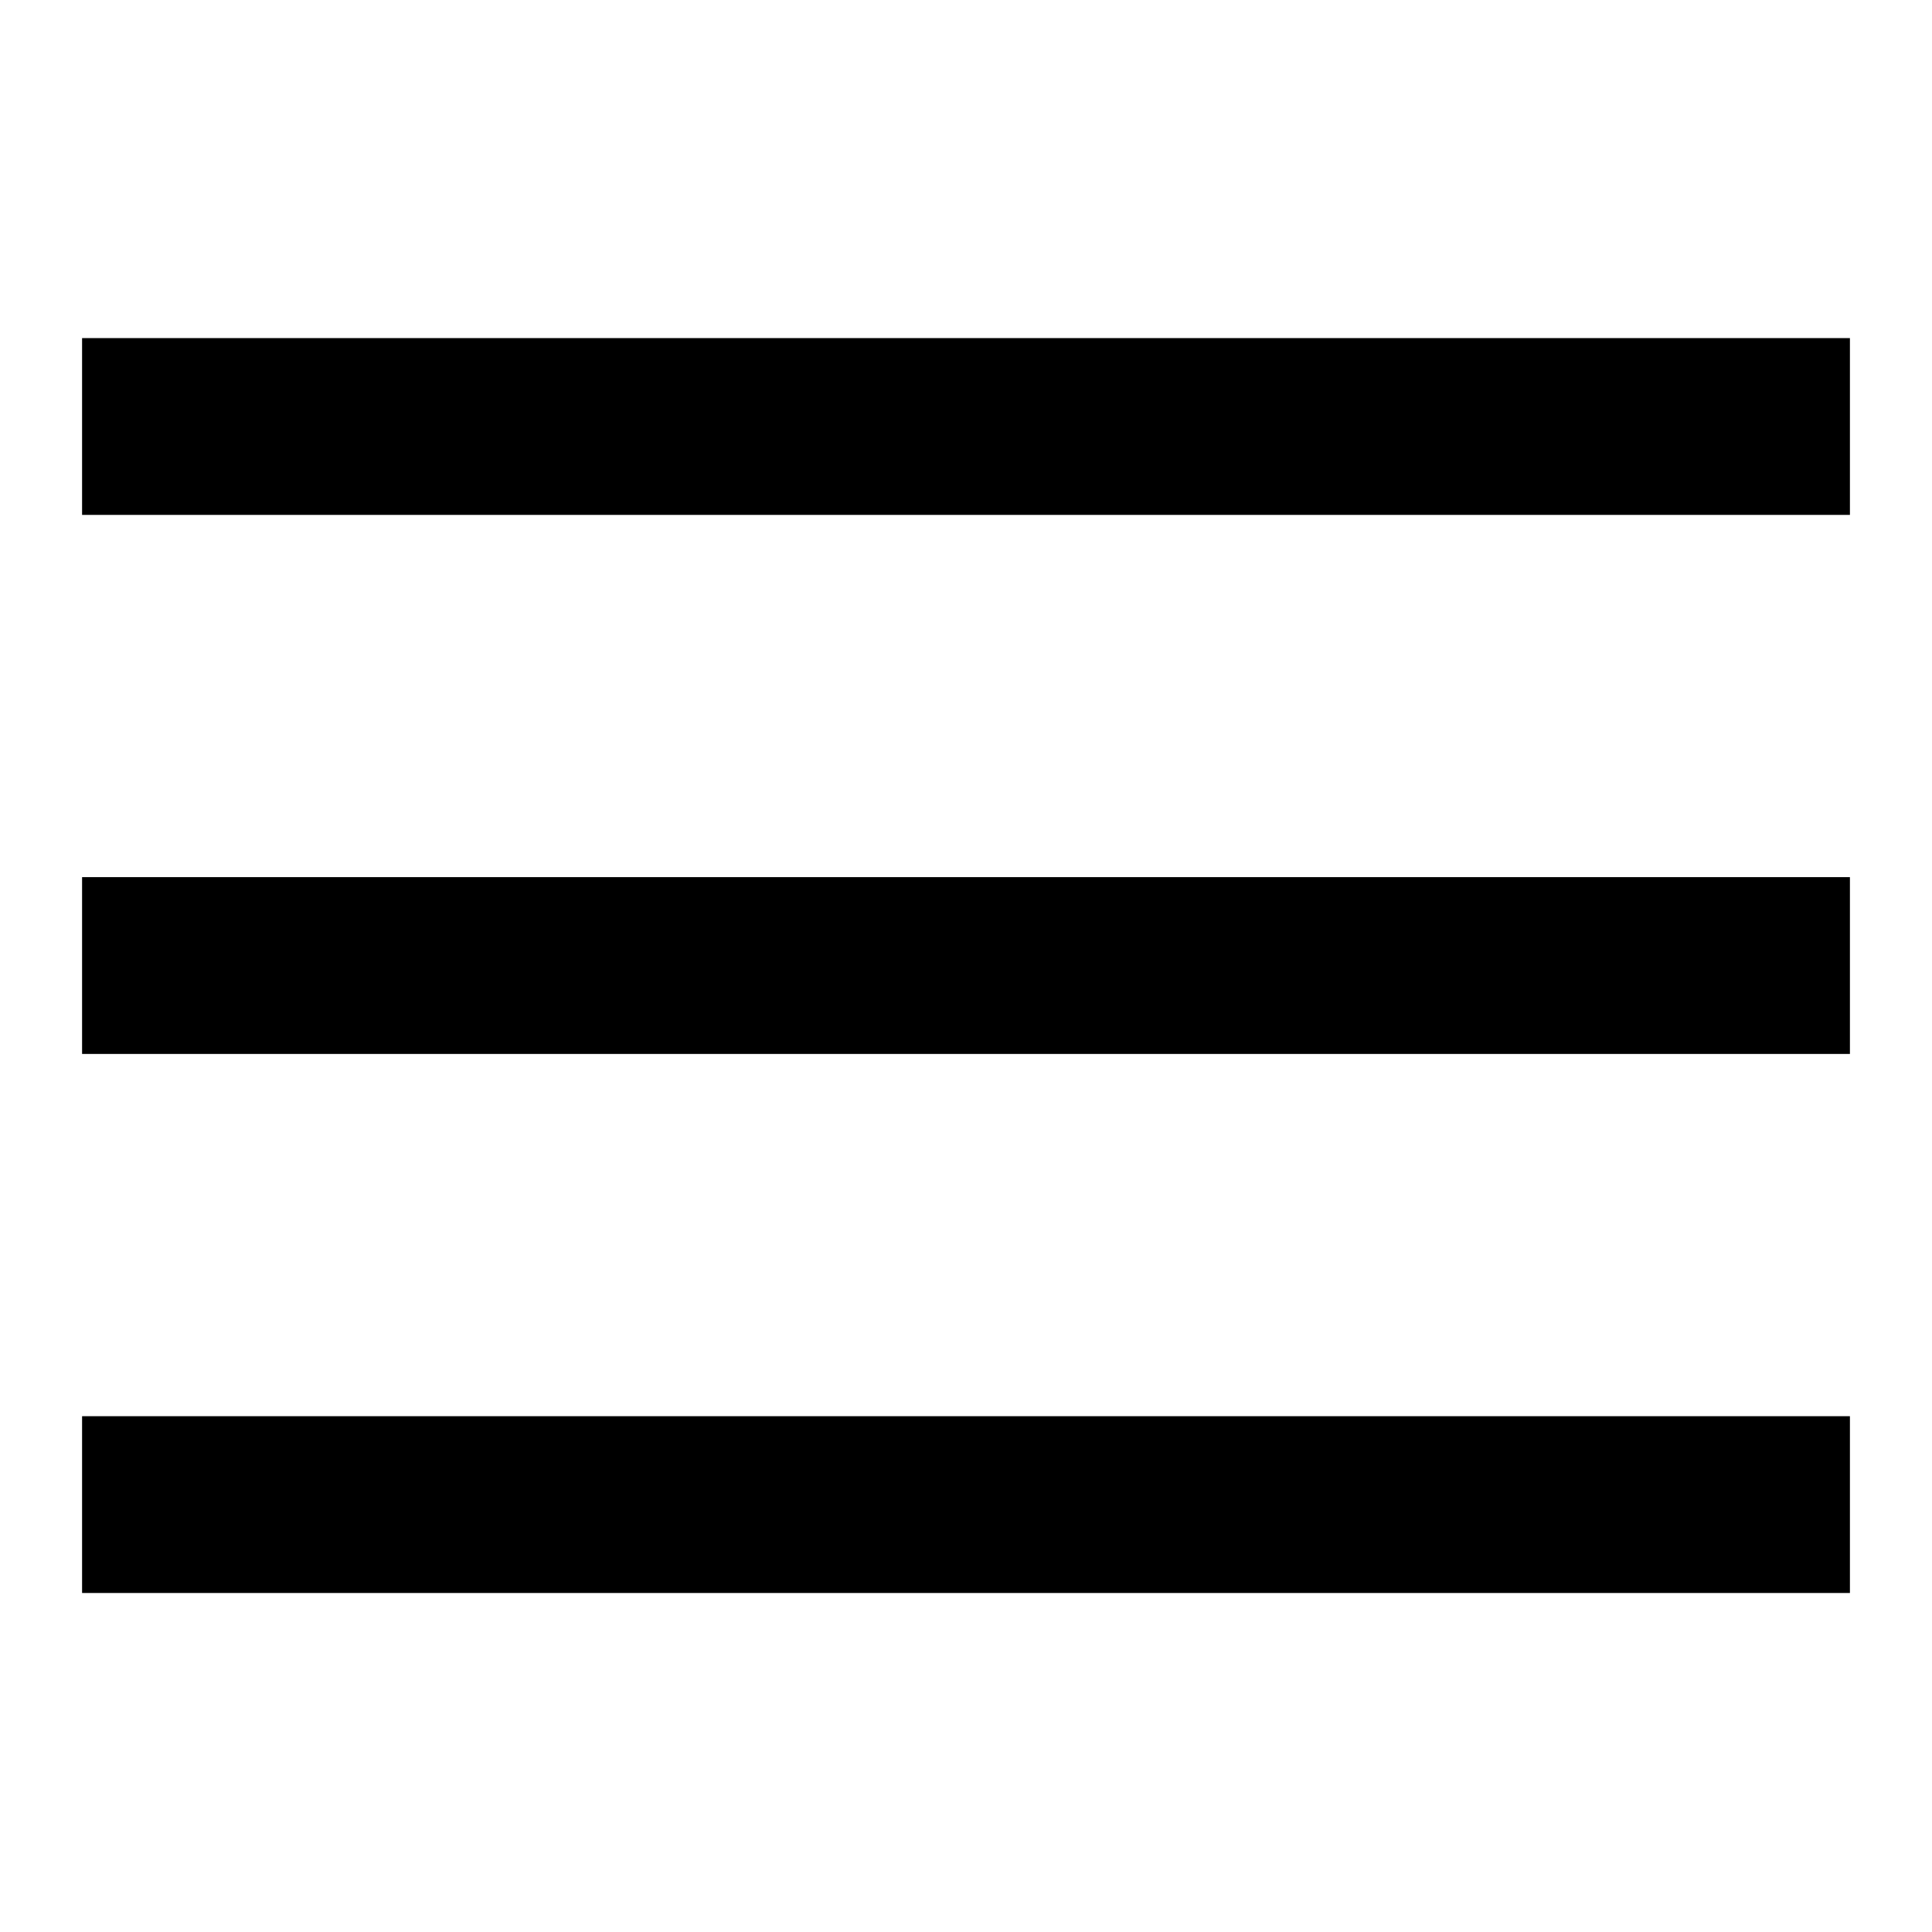
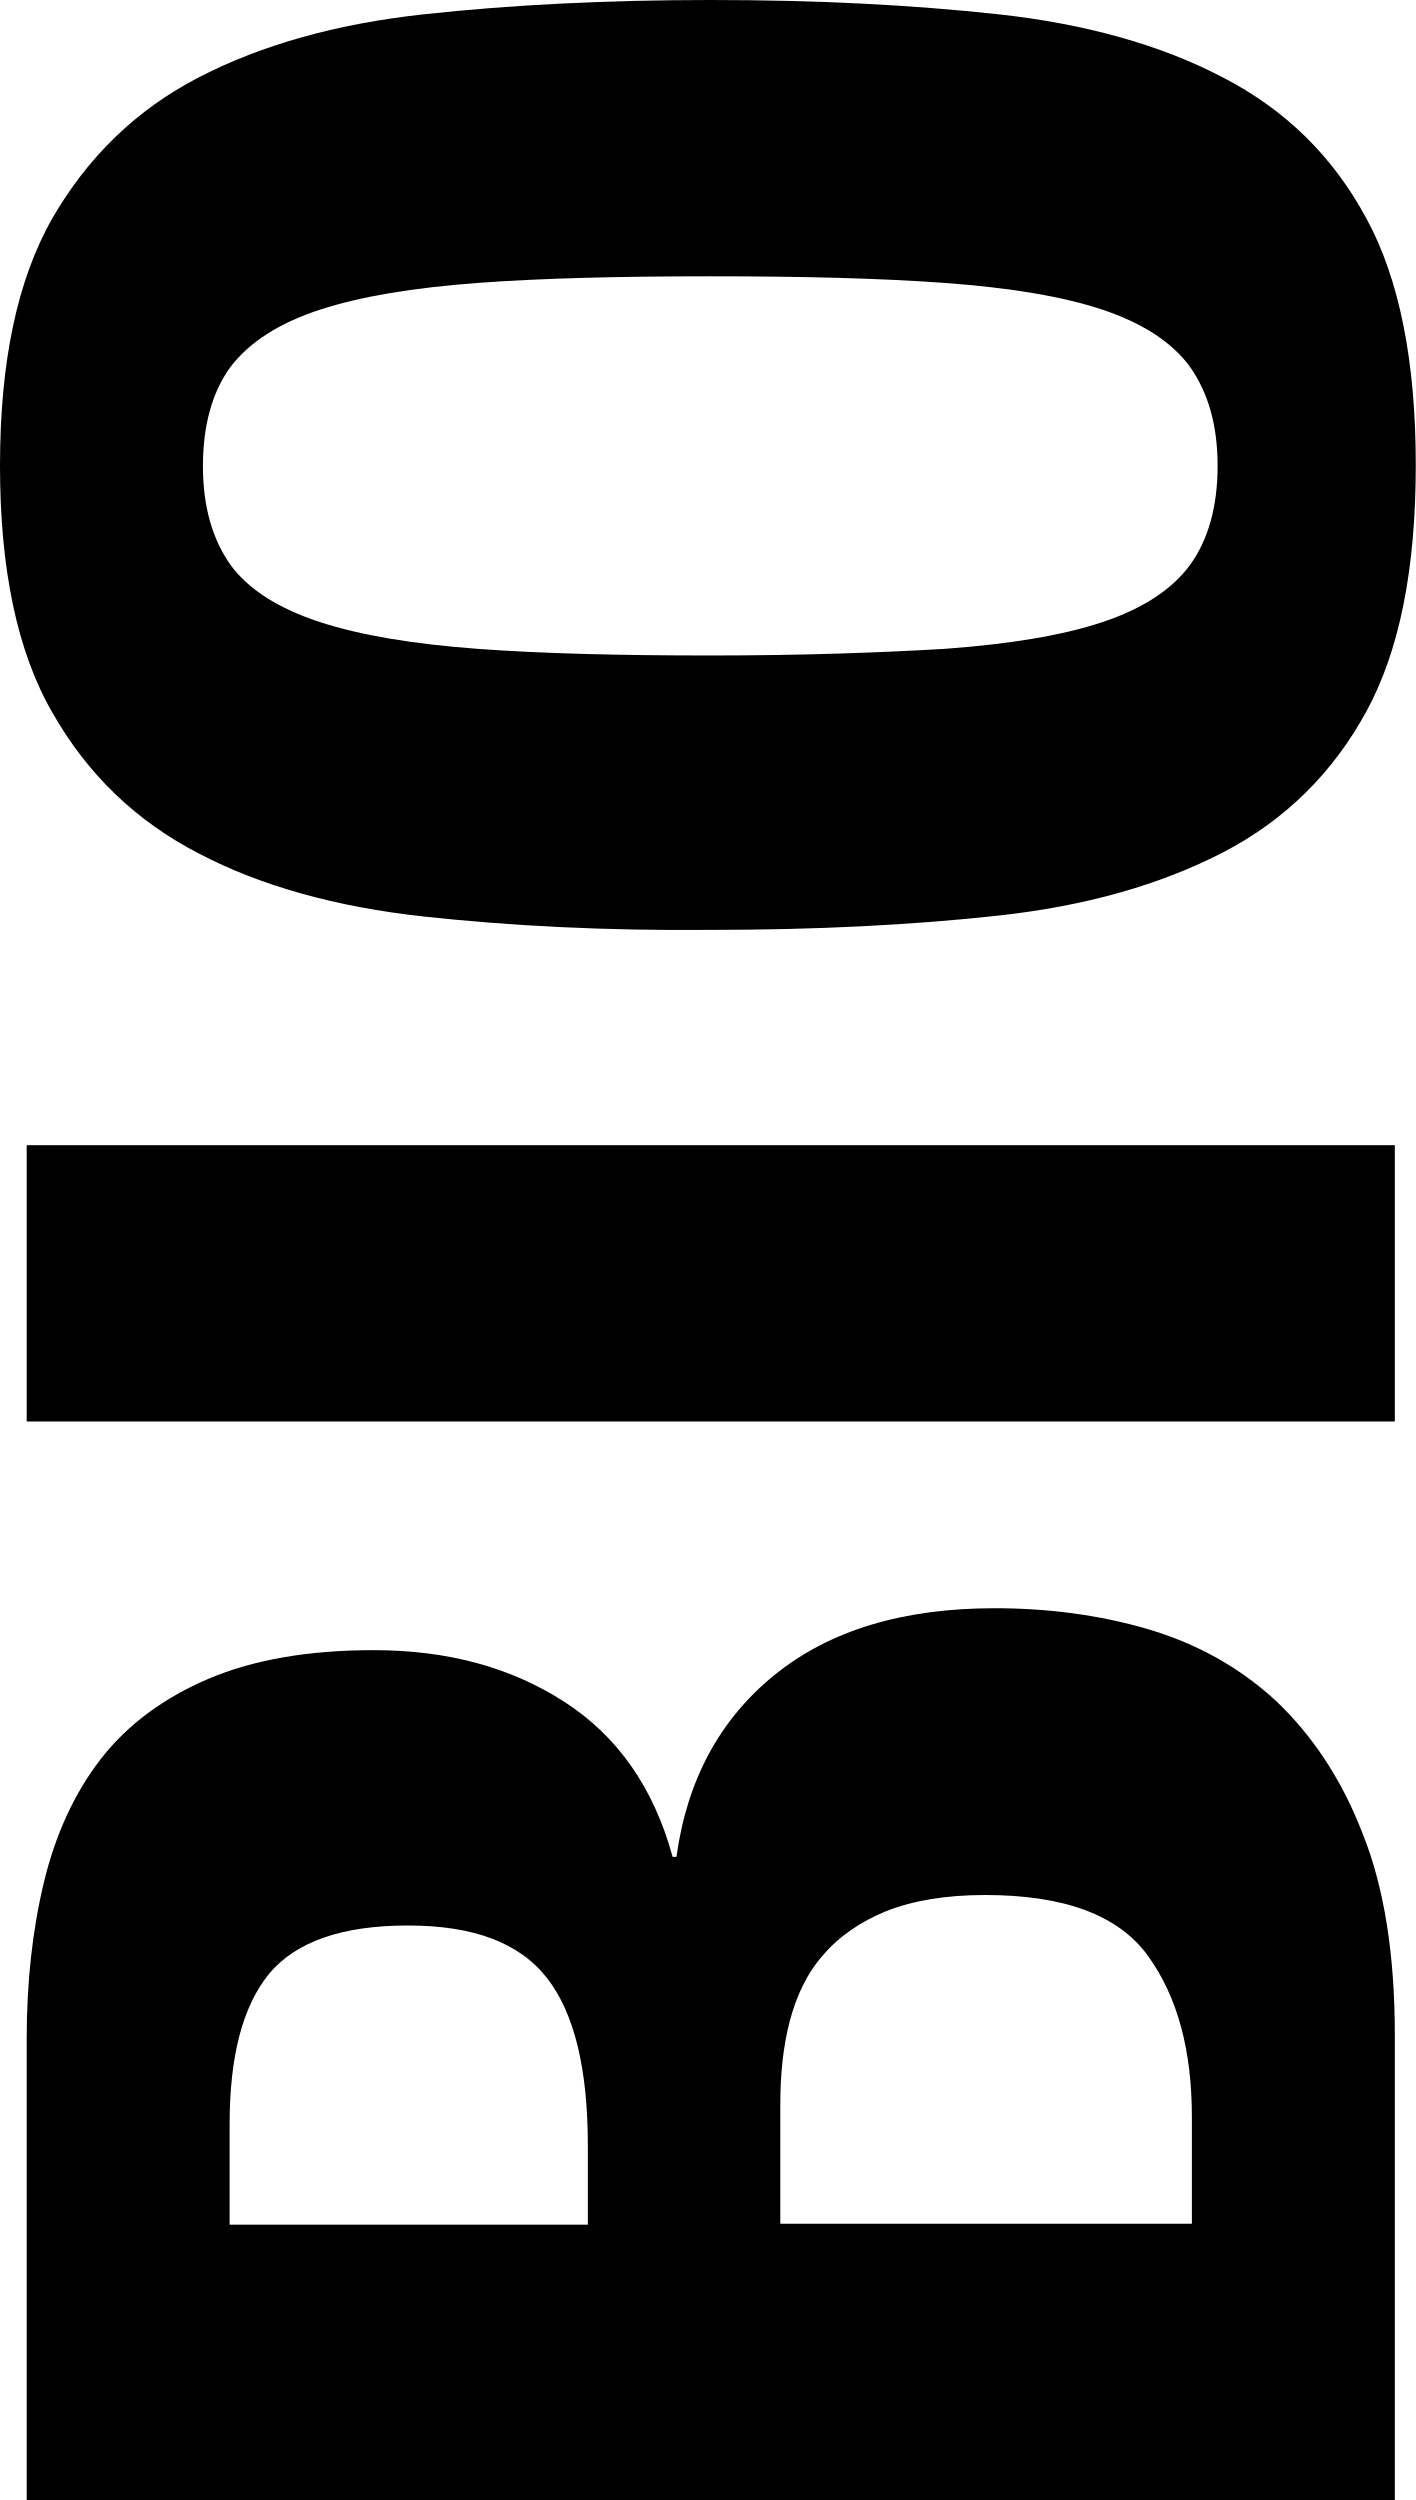
- <svg xmlns="http://www.w3.org/2000/svg" version="1.1" id="Layer_1" x="0px" y="0px" viewBox="0 0 400 400" style="enable-background:new 0 0 400 400;" xml:space="preserve">
-   <g>
-     <path d="M383.006,181.604v36.604H16.994v-36.604H383.006z" />
+ <svg xmlns="http://www.w3.org/2000/svg" version="1.1" id="Layer_1" x="0px" y="0px" viewBox="0 0 148.6 262.4" style="enable-background:new 0 0 148.6 262.4;" xml:space="preserve">
+   <style type="text/css">
+ 	.st0{display:none;}
+ 	.st1{display:inline;}
+ </style>
+   <g id="Layer_2_1_" class="st0">
+     <rect x="121.7" y="73.3" class="st1" width="156.7" height="10" />
+     <path class="st1" d="M274.2-32l44.3,44.3l-0.2,267.9H81.7V-32H274.2 M278.3-42H71.7v332.2h256.7l0.2-282L278.3-42L278.3-42z" />
+     <rect x="121.7" y="119" class="st1" width="156.7" height="10" />
+     <rect x="121.7" y="164.7" class="st1" width="156.7" height="10" />
+     <polygon class="st1" points="328.5,13.2 273.3,13.2 273.3,-42 283.3,-37 283.3,3.2 323.5,3.2  " />
  </g>
  <g>
-     <path d="M383.006,293.208v36.604H16.994v-36.604H383.006z" />
+     <path d="M2.8,214c0-5.9,0.6-11.4,1.8-16.4s3.2-9.4,6-13c2.8-3.6,6.6-6.4,11.3-8.4c4.7-2,10.5-3,17.3-3c7.8,0,14.4,1.8,20,5.4   c5.6,3.6,9.4,9,11.4,16.3H71c1.1-8,4.5-14.4,10.3-19.1c5.8-4.7,13.5-7,23.1-7c5.6,0,11,0.7,16.1,2.2c5.1,1.5,9.6,4,13.4,7.5   c3.8,3.6,6.9,8.2,9.1,13.9c2.3,5.7,3.4,12.8,3.4,21.2v48.9H2.8V214z M61.7,225.2c0-8-1.4-13.9-4.3-17.6c-2.9-3.7-7.7-5.5-14.6-5.5   s-11.7,1.7-14.5,5c-2.8,3.4-4.2,8.6-4.2,15.9v10.5h37.6V225.2z M125.1,222.2c0-7-1.5-12.6-4.6-16.9c-3.1-4.3-8.8-6.4-17.1-6.4   c-4.2,0-7.6,0.6-10.4,1.7c-2.7,1.1-5,2.7-6.6,4.6c-1.7,1.9-2.8,4.3-3.5,6.9c-0.7,2.7-1,5.6-1,8.8v12.5h43.2V222.2z" />
+     <path d="M2.8,149.2v-29h143.6v29H2.8z" />
+     <path d="M44.5,96.2c-9.2-1-17.1-3.2-23.6-6.6c-6.6-3.4-11.7-8.3-15.4-14.8C1.8,68.4,0,59.7,0,48.9C0,38,1.8,29.4,5.5,22.9   c3.7-6.4,8.8-11.4,15.4-14.8c6.6-3.4,14.4-5.6,23.6-6.6C53.7,0.5,63.7,0,74.6,0c11,0,21,0.5,30.2,1.5c9.1,1,17,3.2,23.5,6.6   c6.6,3.4,11.6,8.3,15.1,14.8c3.5,6.4,5.2,15.1,5.2,25.9c0,10.9-1.7,19.5-5.2,25.9c-3.5,6.4-8.5,11.4-15.1,14.8   c-6.6,3.4-14.4,5.6-23.5,6.6c-9.1,1-19.2,1.5-30.2,1.5C63.7,97.7,53.7,97.2,44.5,96.2z M99.2,68.1c6.8-0.5,12.3-1.4,16.5-2.8   c4.2-1.4,7.3-3.4,9.2-6c1.9-2.6,2.9-6.1,2.9-10.4c0-4.3-1-7.7-2.9-10.4c-1.9-2.6-5-4.6-9.2-6c-4.2-1.4-9.7-2.3-16.5-2.8   c-6.8-0.5-15-0.7-24.6-0.7s-17.8,0.2-24.5,0.7c-6.7,0.5-12.2,1.4-16.5,2.8c-4.3,1.4-7.4,3.4-9.4,6c-1.9,2.6-2.9,6.1-2.9,10.4   c0,4.3,1,7.7,2.9,10.4c1.9,2.6,5.1,4.6,9.4,6c4.3,1.4,9.8,2.3,16.5,2.8c6.7,0.5,14.9,0.7,24.5,0.7S92.5,68.5,99.2,68.1z" />
  </g>
-   <g>
-     <path d="M383.006,70v36.604H16.994V70H383.006z" />
-   </g>
-   <g>
- </g>
-   <g>
- </g>
-   <g>
- </g>
-   <g>
- </g>
-   <g>
- </g>
-   <g>
- </g>
</svg>
